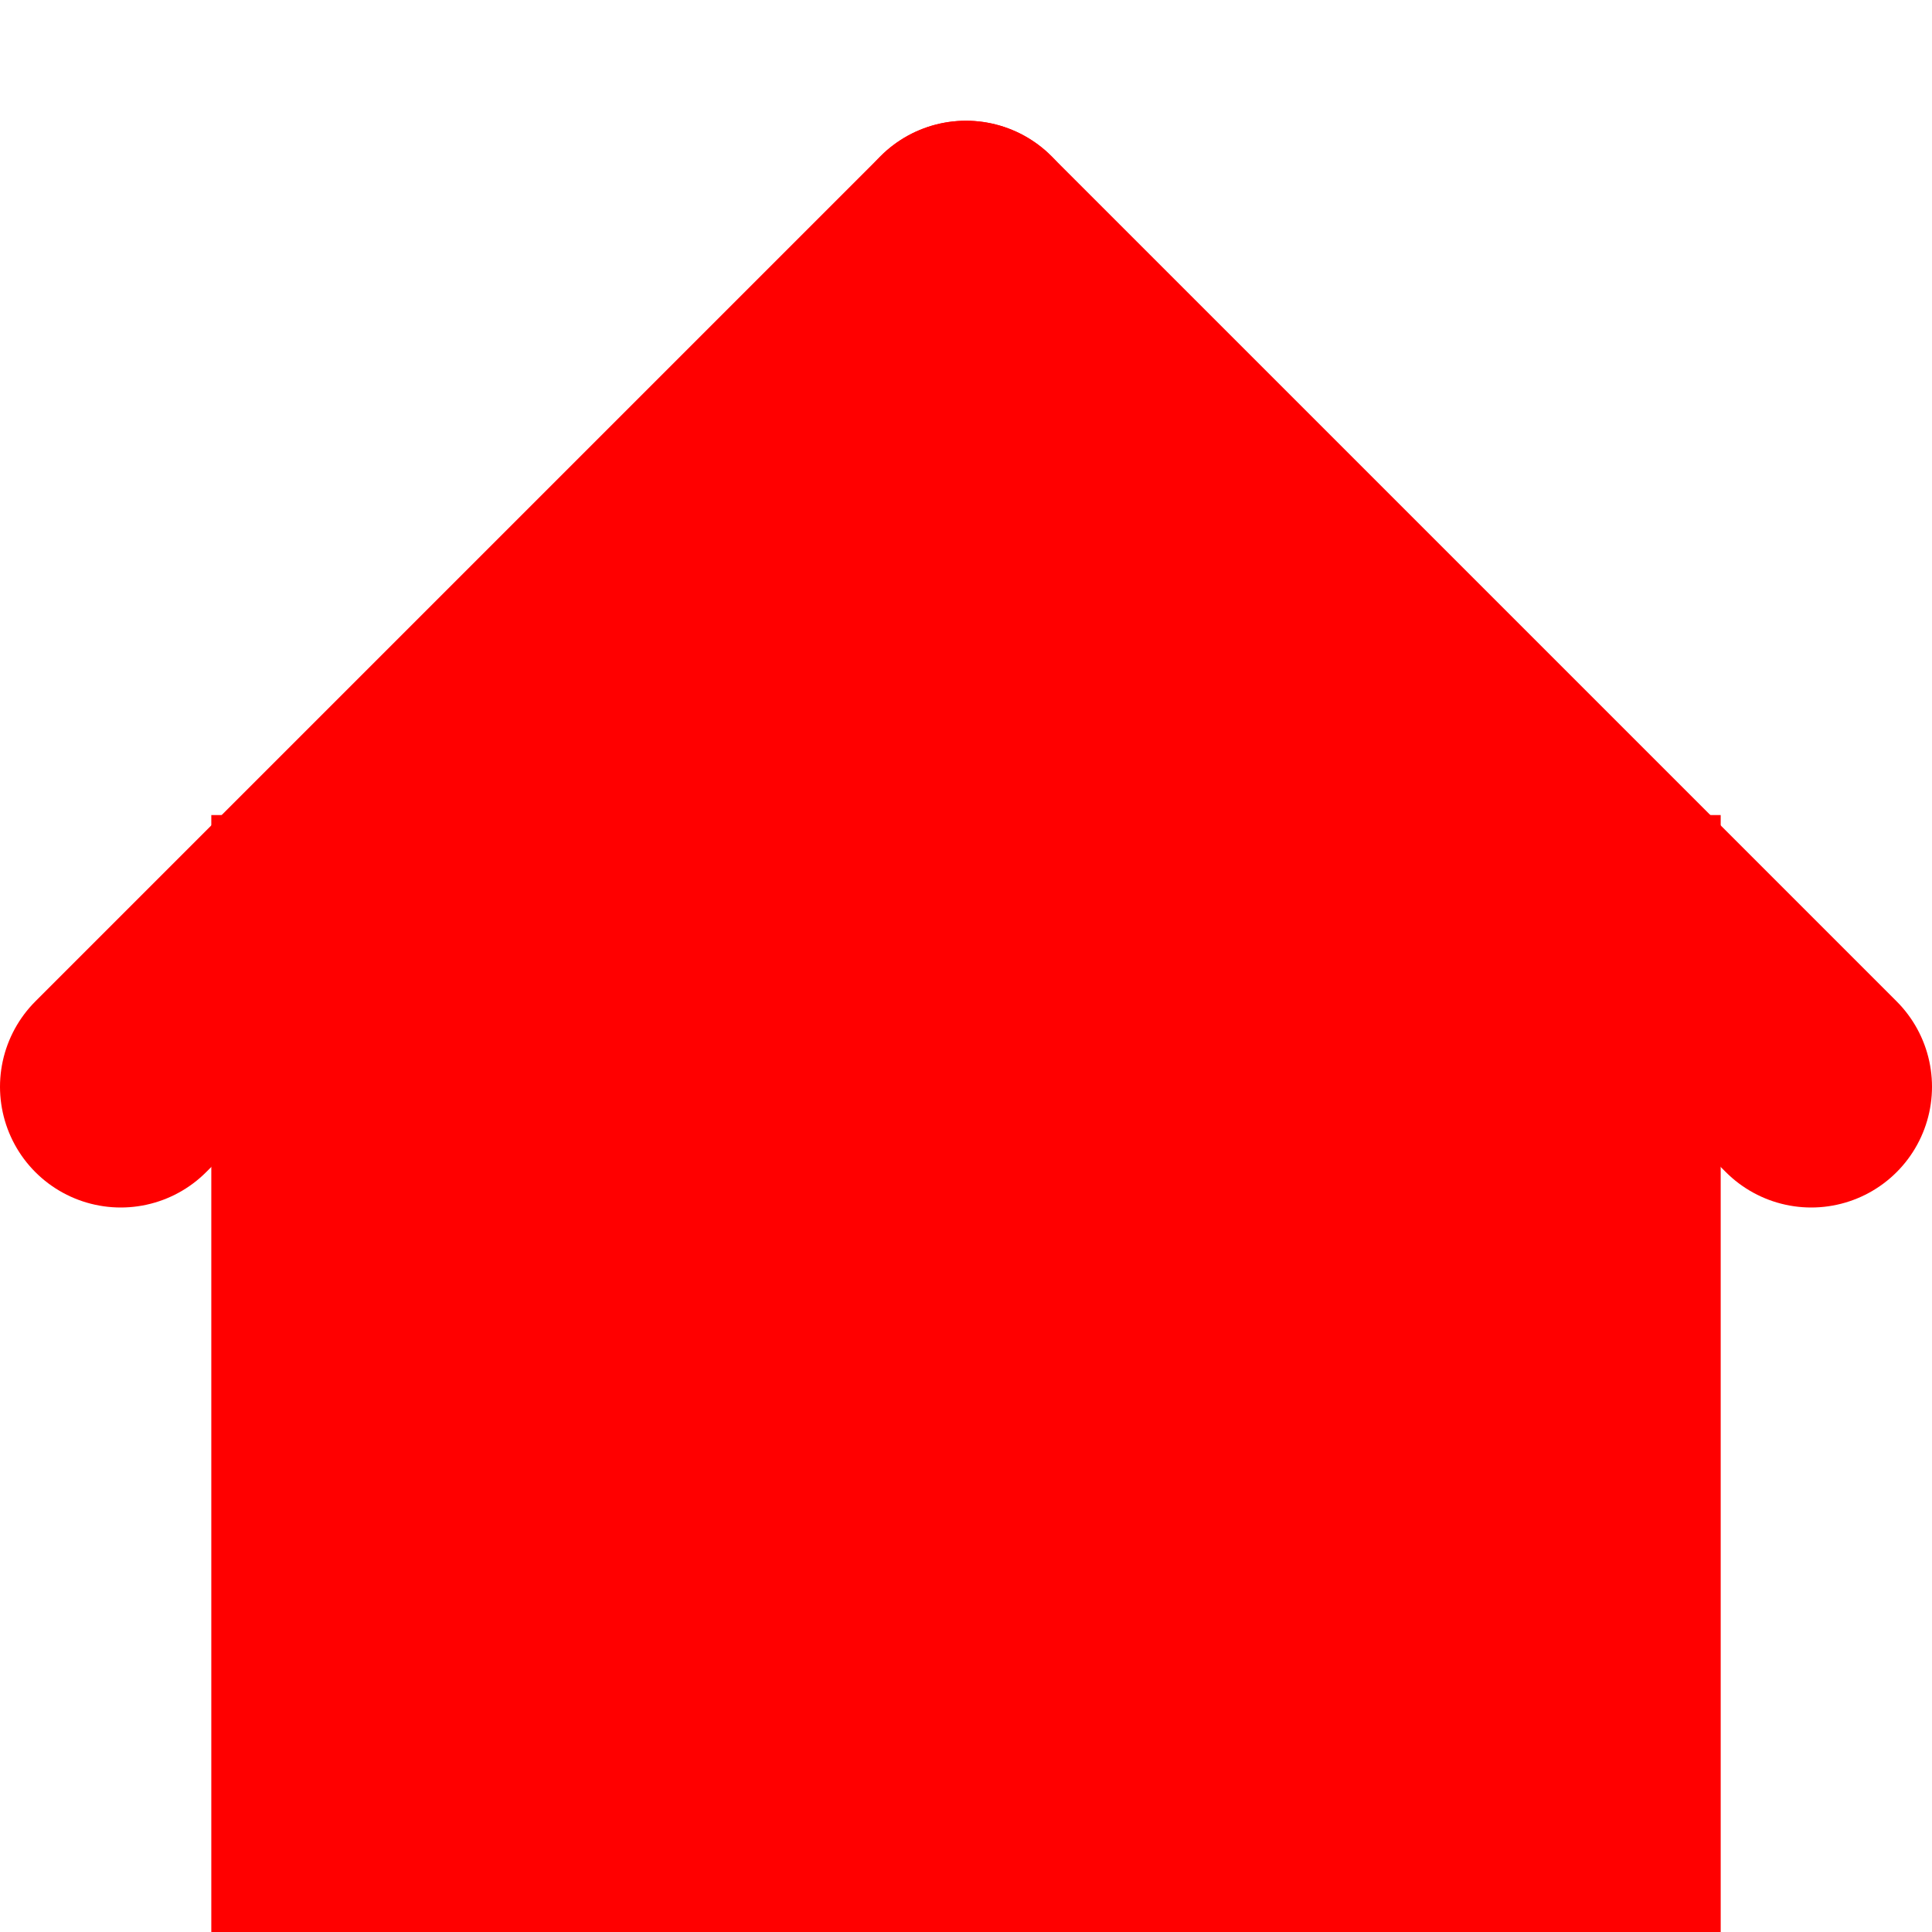
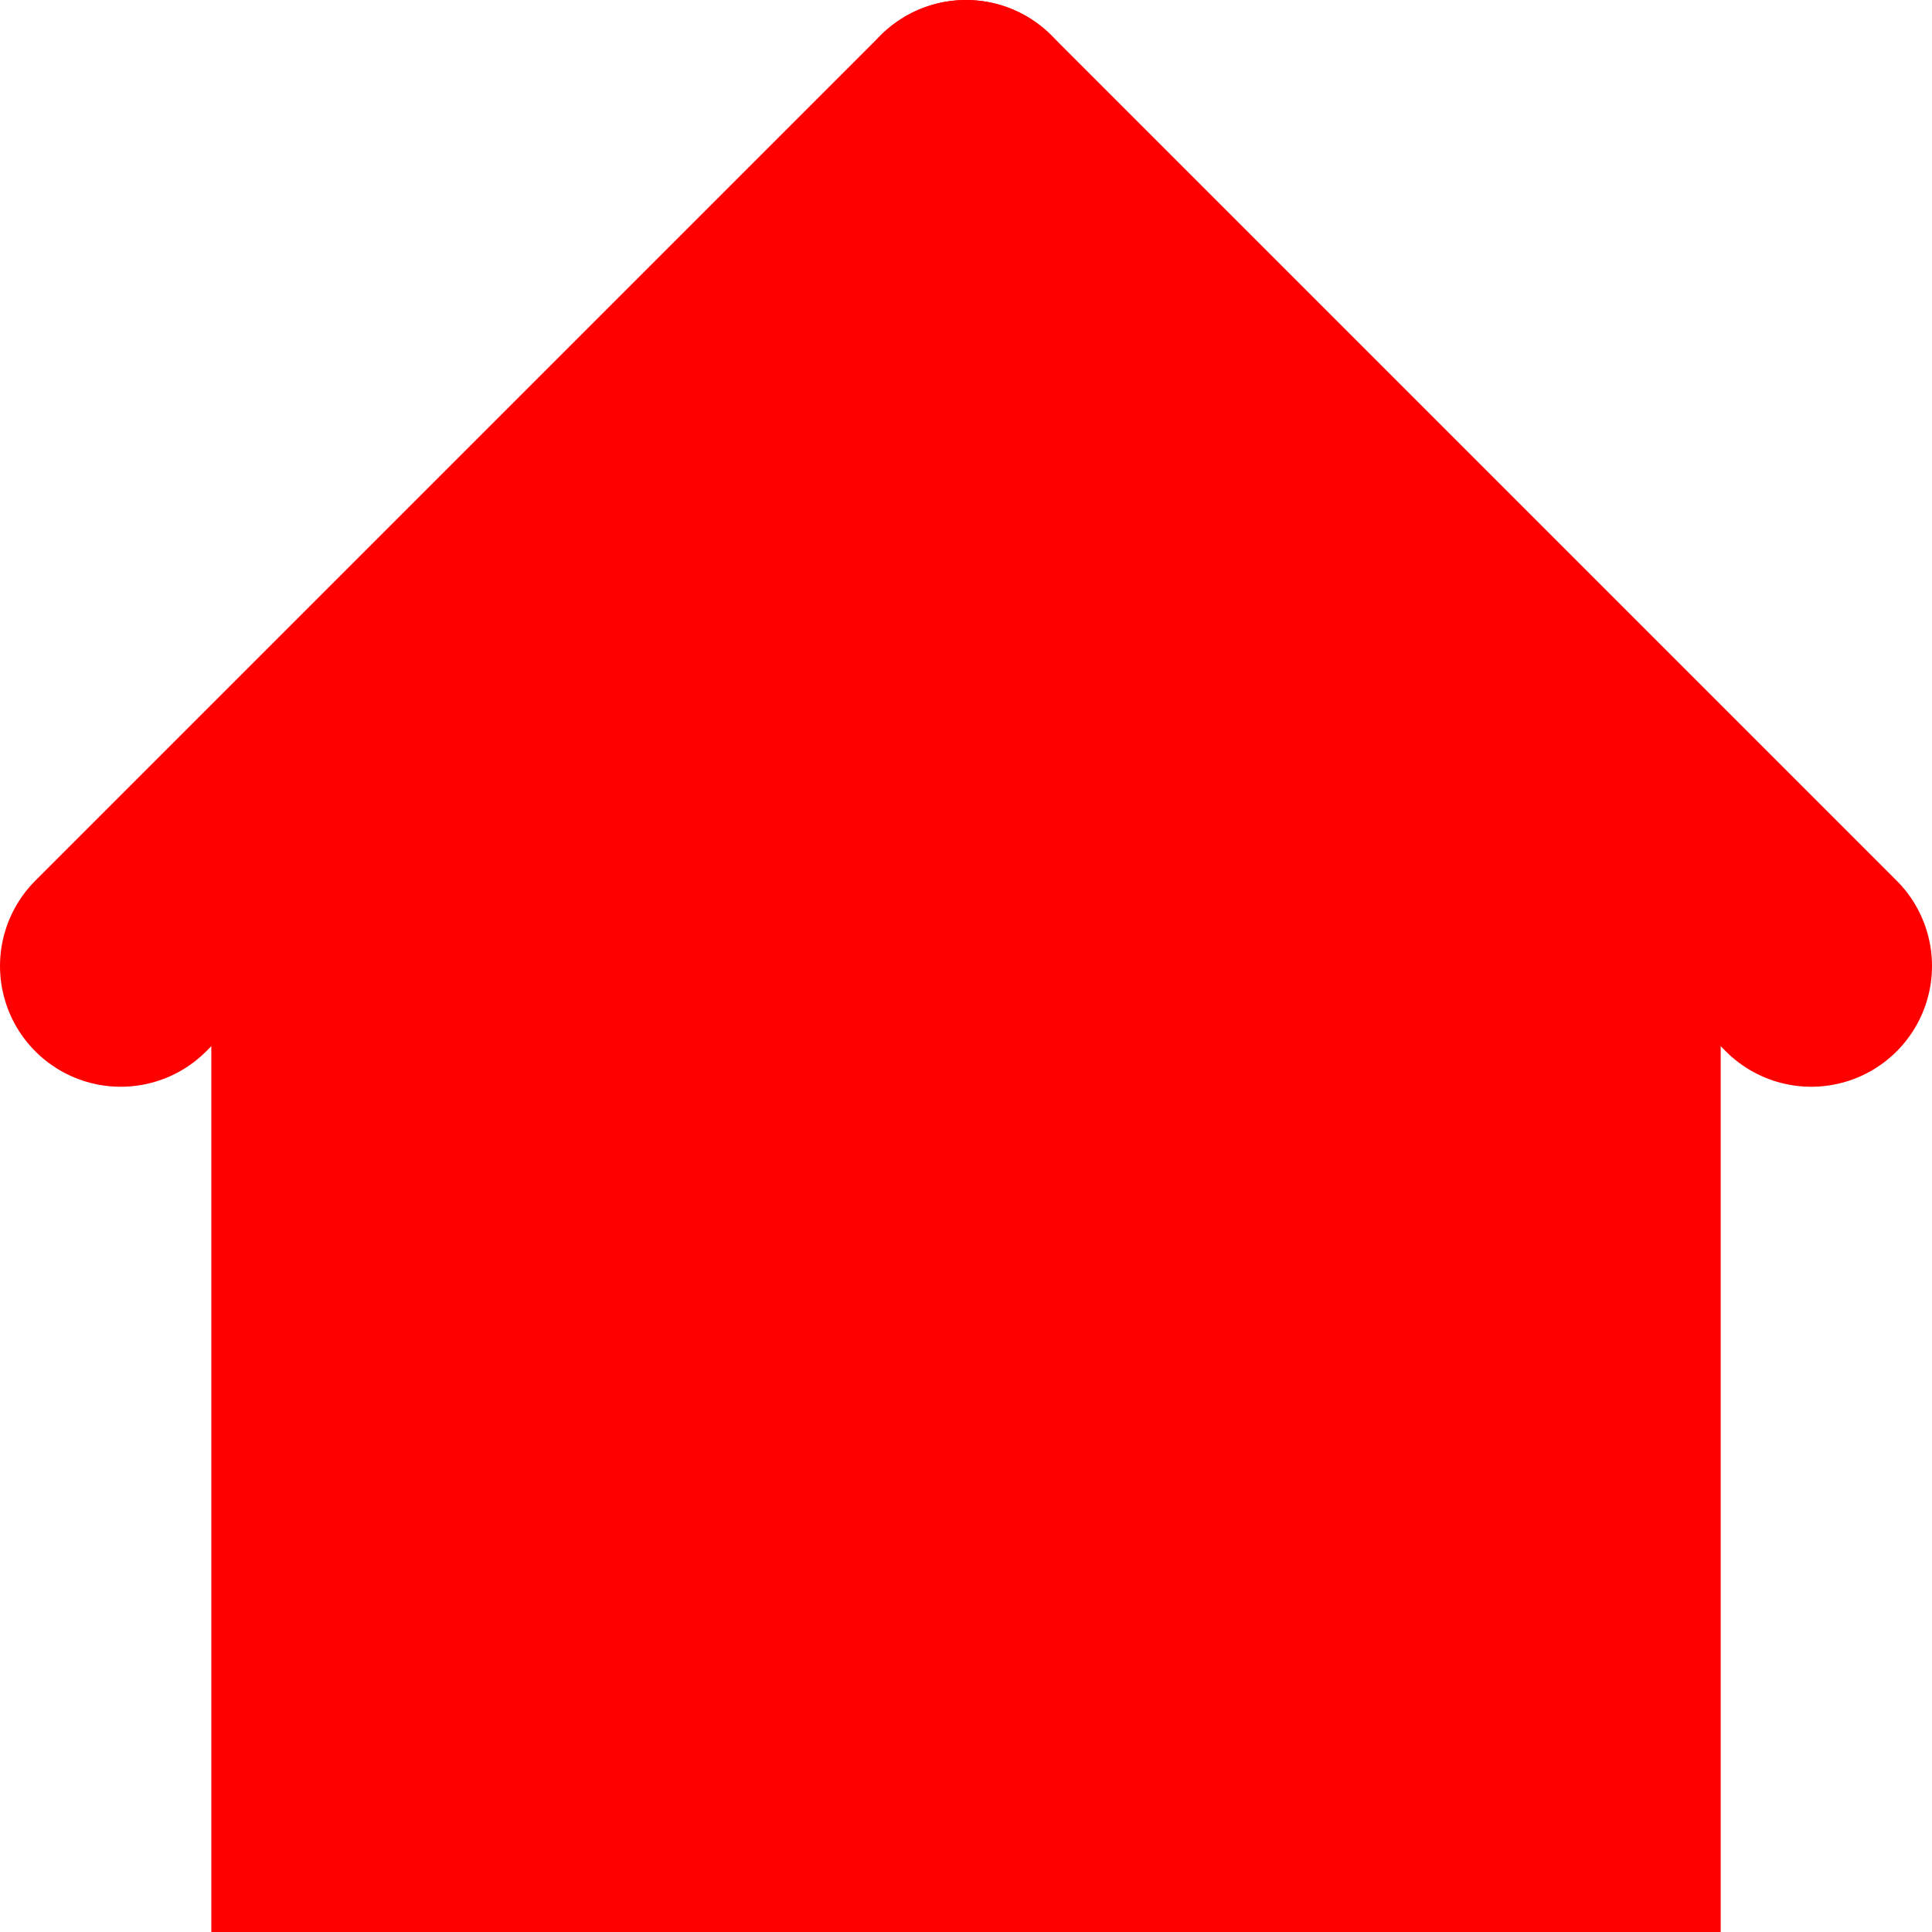
- <svg xmlns="http://www.w3.org/2000/svg" viewBox="0 0 16 16" height="16" width="16">
-   <rect x="2" y="7" width="12" height="11" fill="red" stroke="red" stroke-width="0.5" />
-   <line x1="1" y1="9" x2="8" y2="2" stroke="red" stroke-width="2" stroke-linecap="round" />
-   <line x1="8" y1="2" x2="15" y2="9" stroke="red" stroke-width="2" stroke-linecap="round" />
-   <ellipse cx="8" cy="7" rx="4" ry="4" stroke="red" fill="red" />
+ <svg xmlns="http://www.w3.org/2000/svg" viewBox="0 0 16 16" height="24" width="24">
+   <rect x="2" y="7" width="12" height="9" stroke-width="0.5" stroke="red" fill="red" />
+   <ellipse cx="8" cy="7" rx="4.5" ry="4.5" stroke="red" fill="red" />
+   <line x1="1" y1="8" x2="8" y2="1" stroke-width="2" stroke-linecap="round" stroke="red" />
+   <line x1="8" y1="1" x2="15" y2="8" stroke-width="2" stroke-linecap="round" stroke="red" />
</svg>
